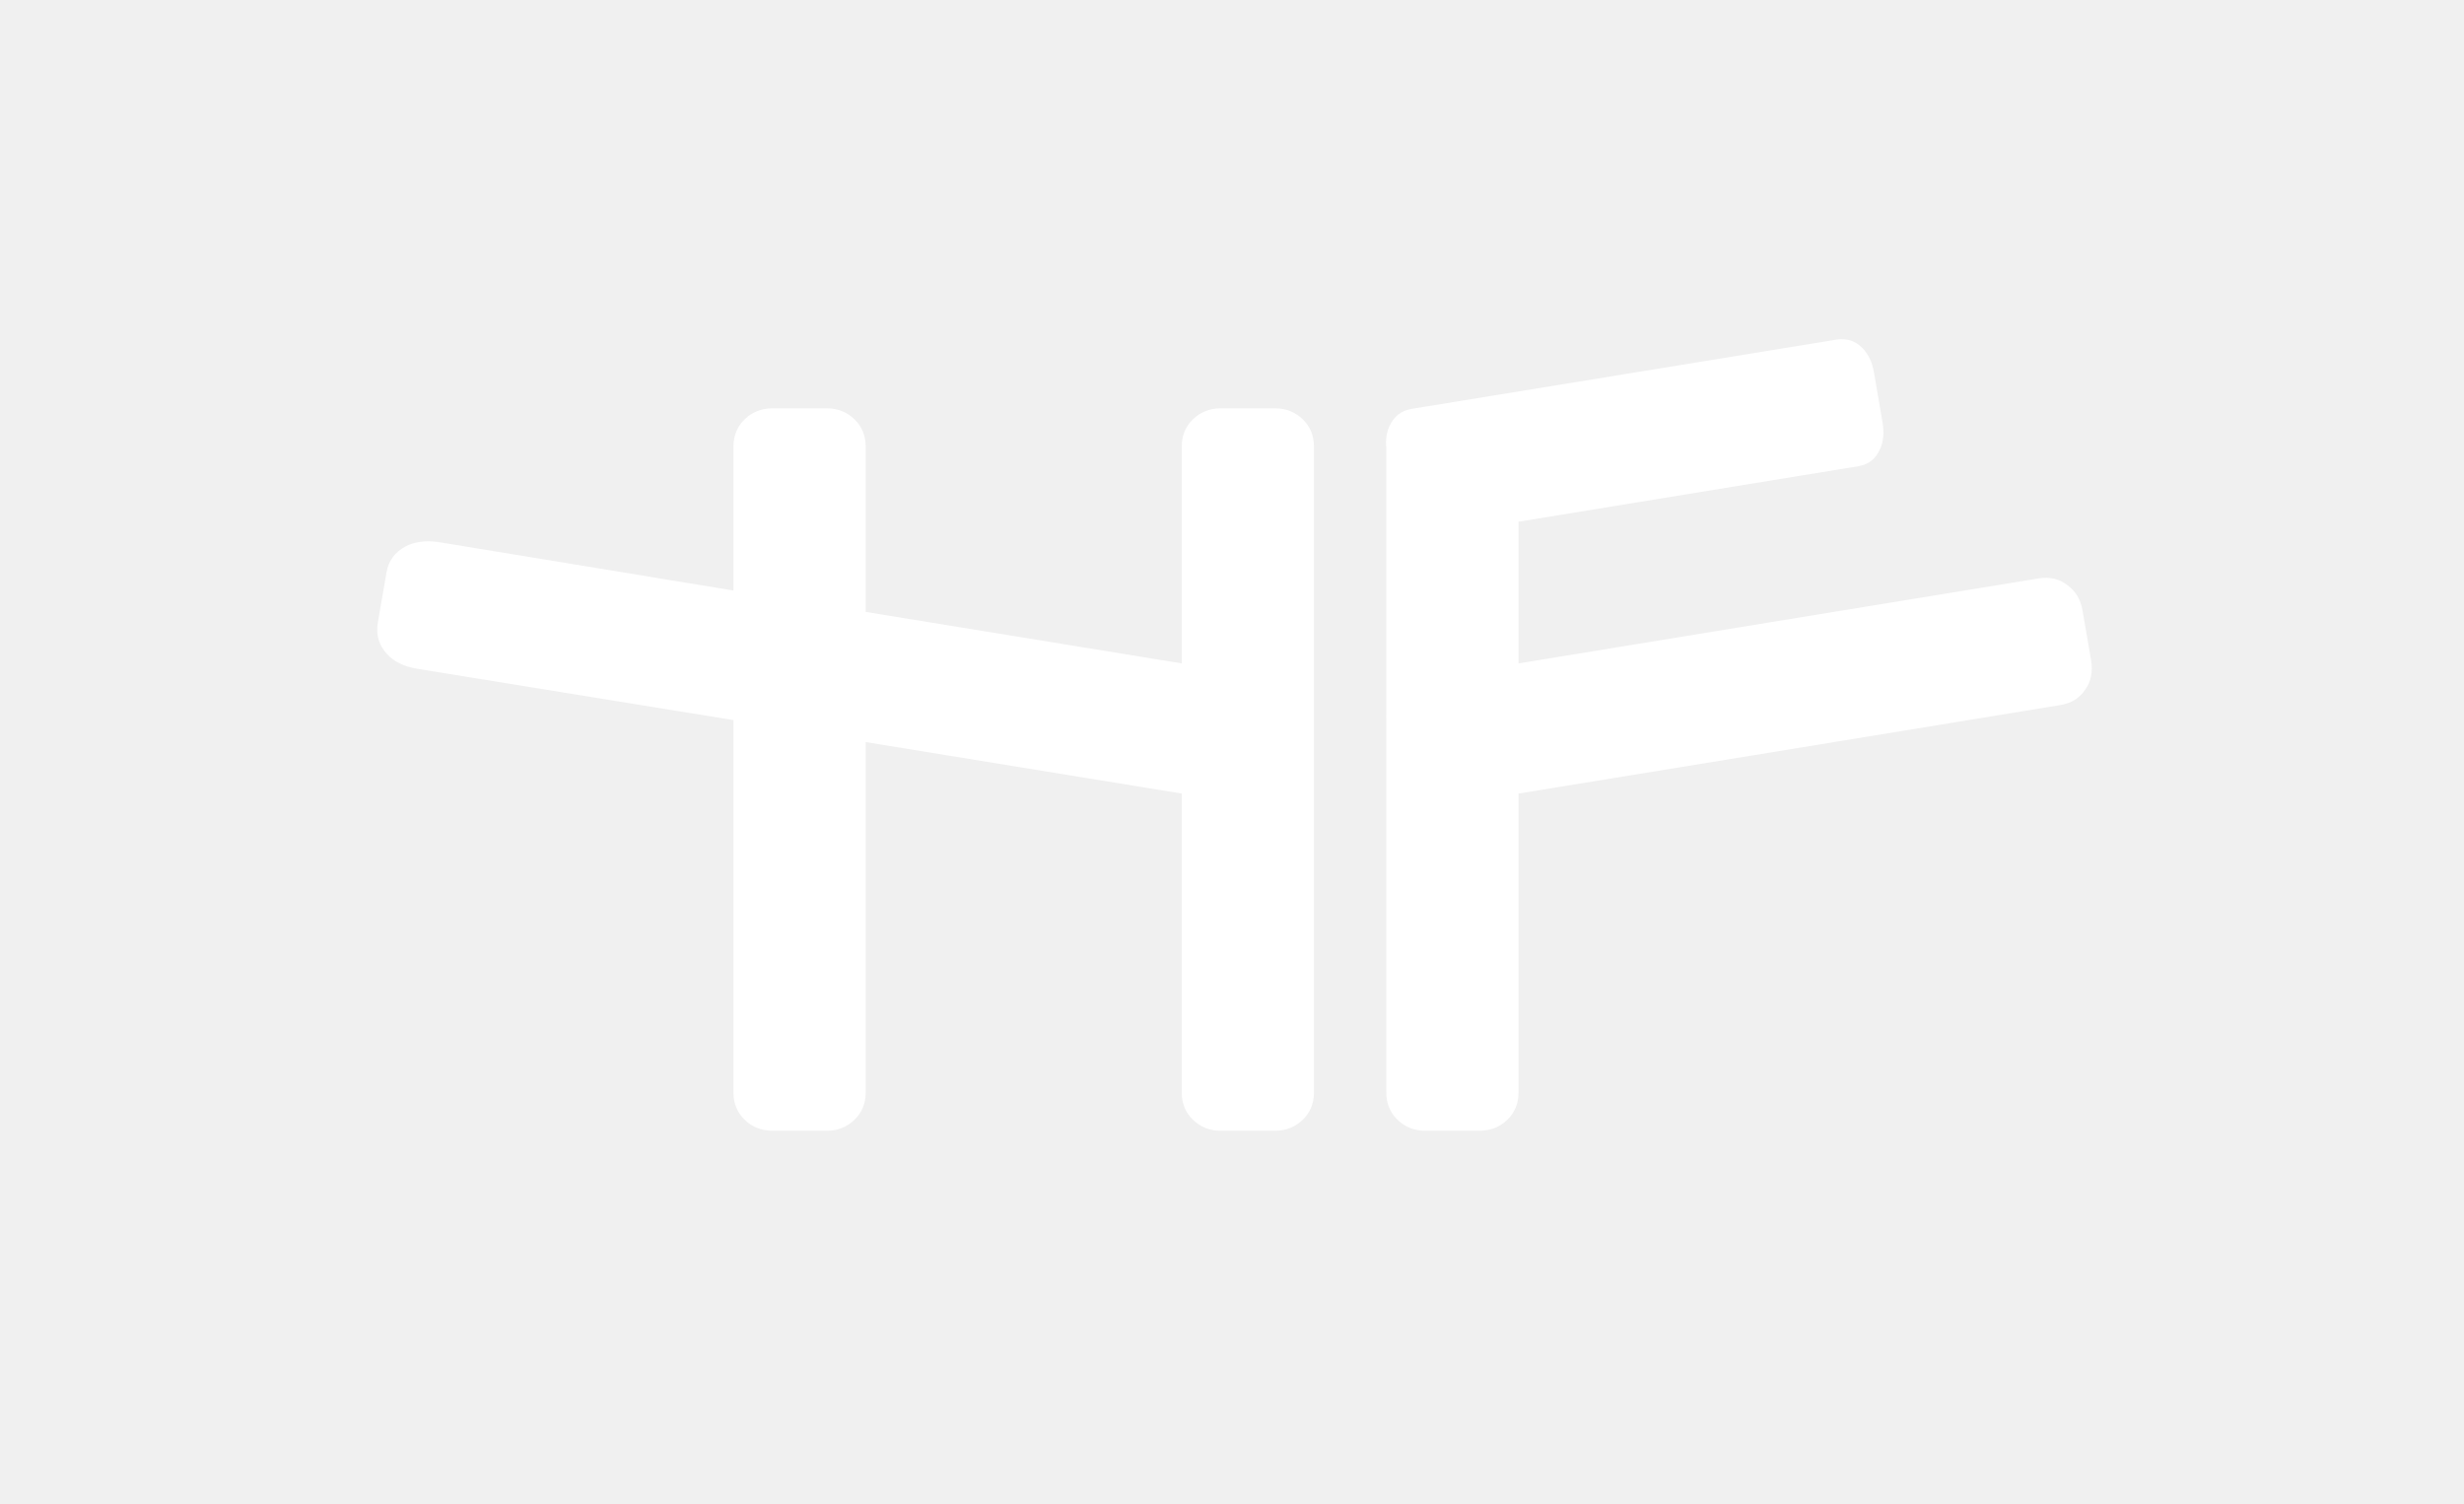
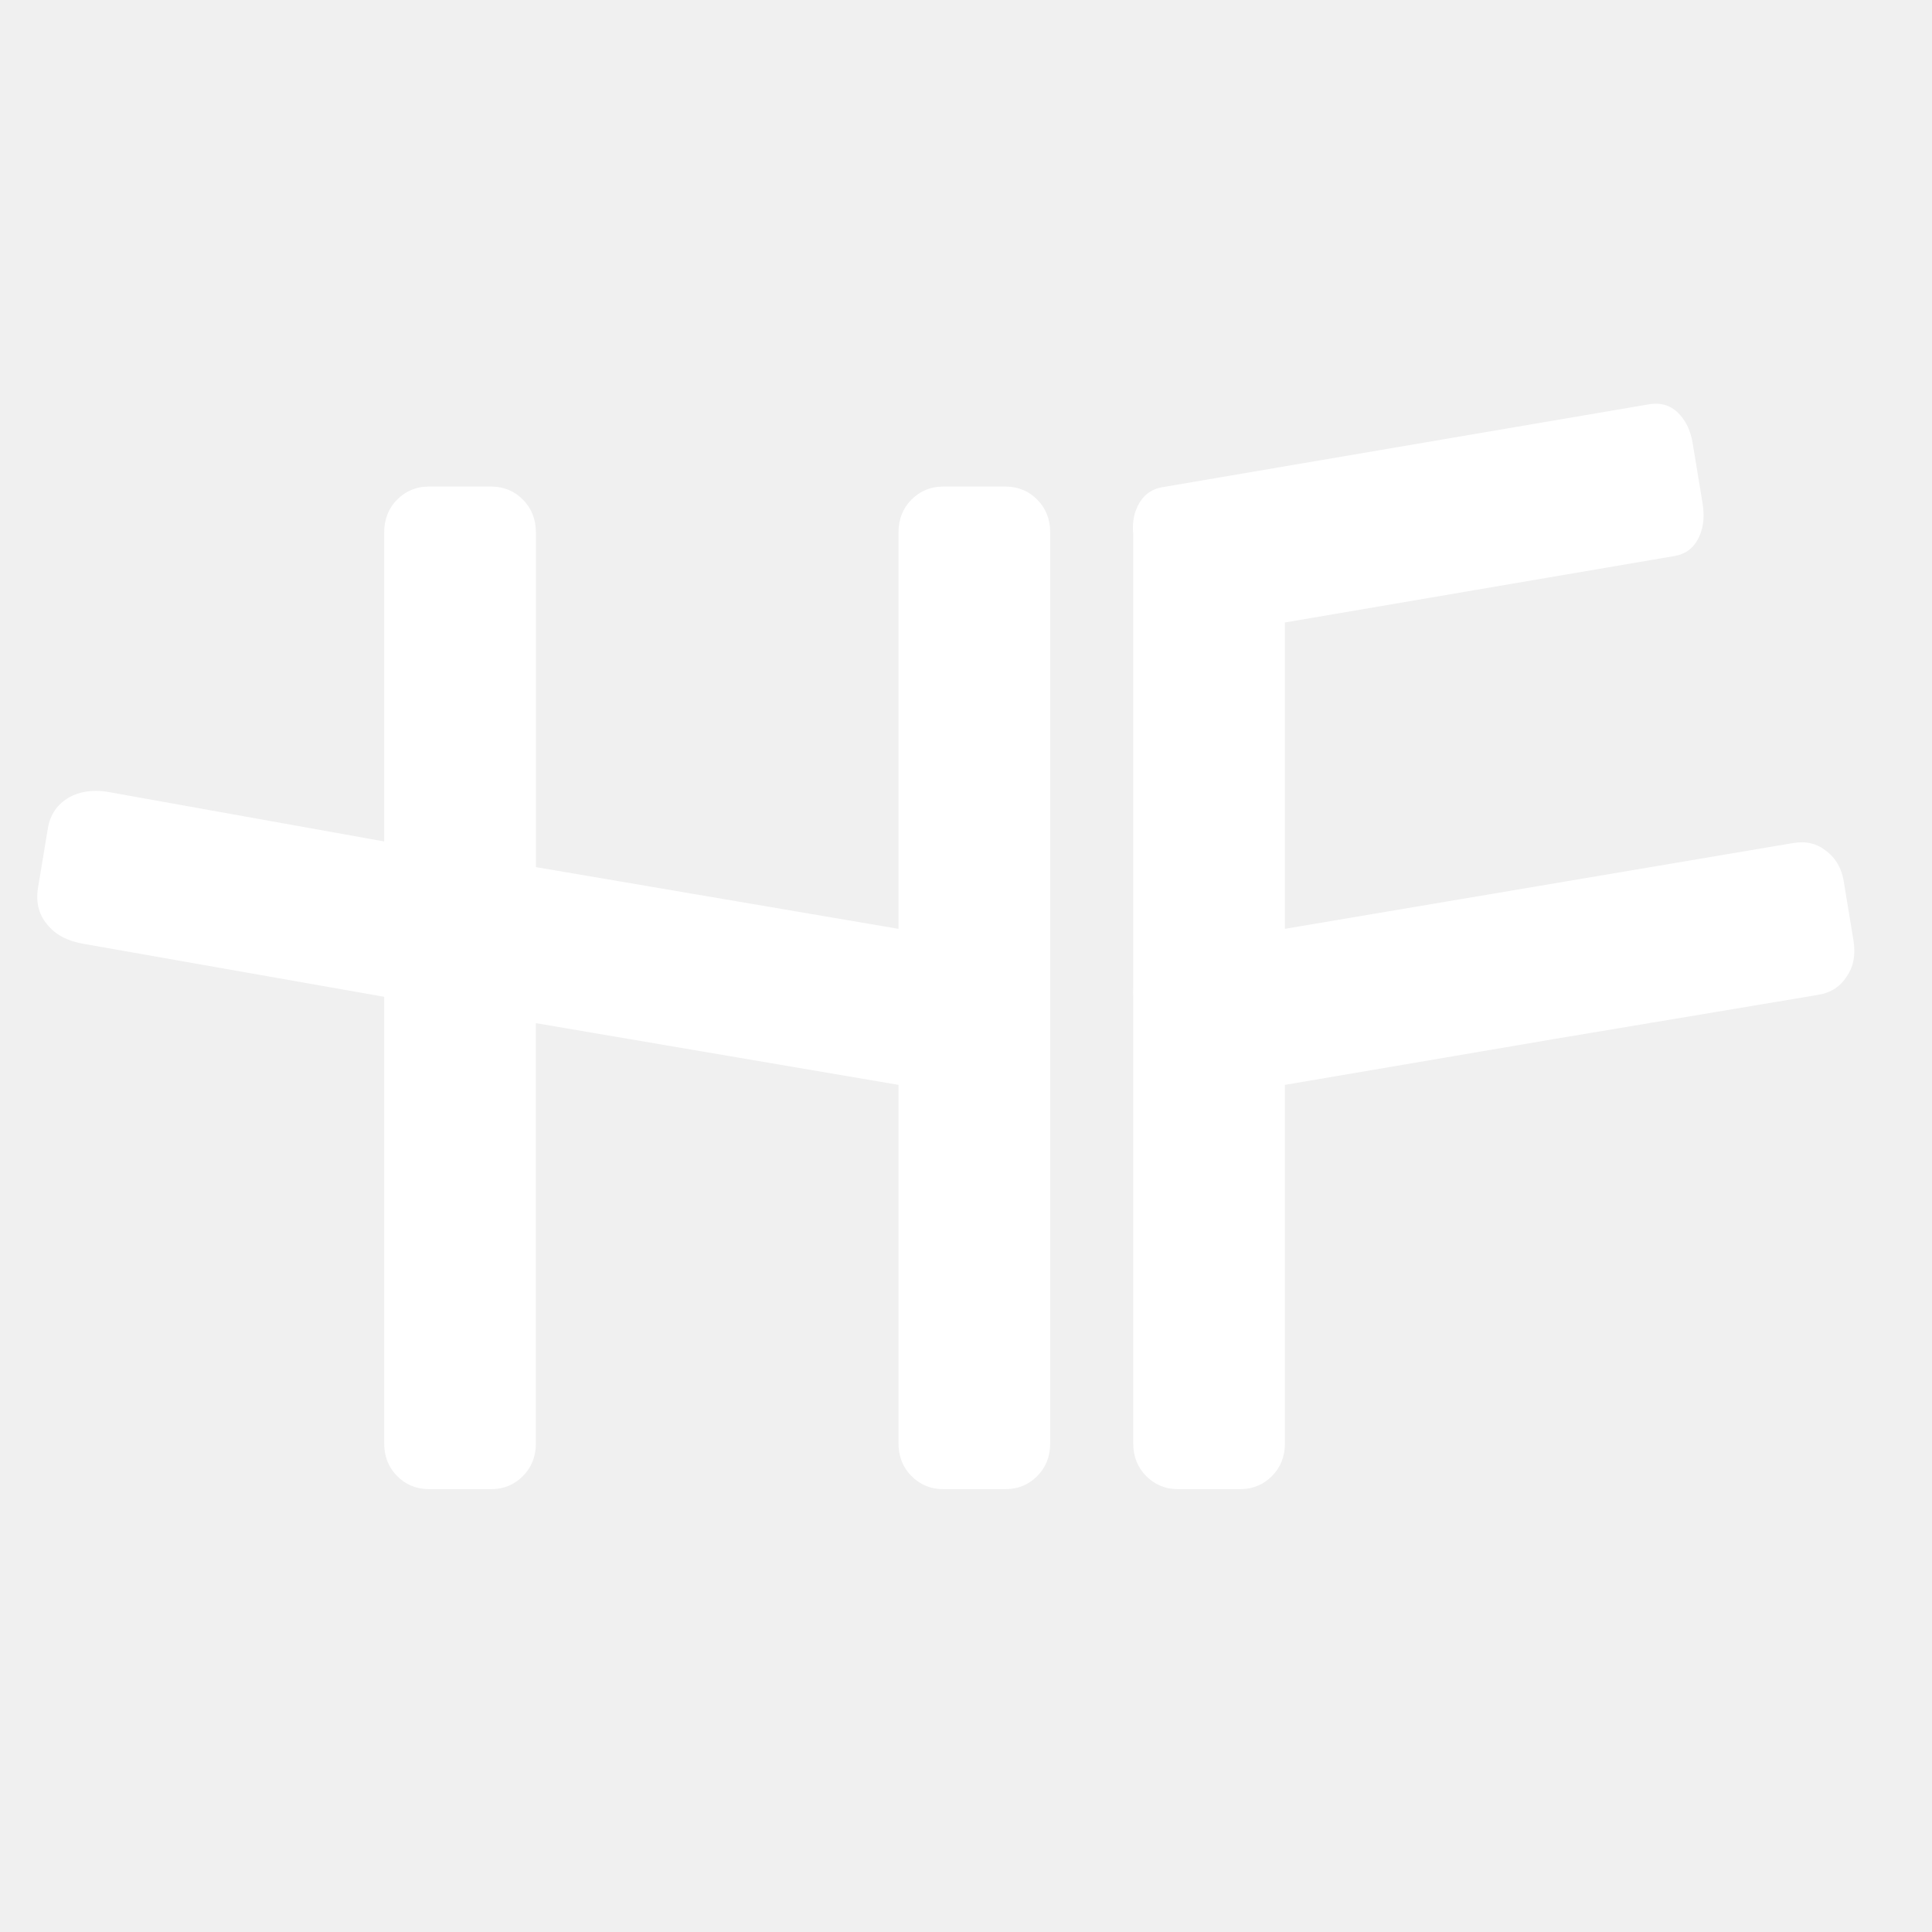
- <svg xmlns="http://www.w3.org/2000/svg" width="100%" height="100%" viewBox="0 0 426 260" version="1.1" xml:space="preserve" style="fill-rule:evenodd;clip-rule:evenodd;stroke-linejoin:round;stroke-miterlimit:2;">
-   <g transform="matrix(1,0,0,1,-5998.7,-11206.4)">
-     <g id="final-small" transform="matrix(0.351984,0,0,0.419101,5998.7,10905.1)">
-       <rect x="0" y="719" width="1208" height="620" style="fill:none;" />
-       <g transform="matrix(2.84104,0,0,2.38606,-17817.7,-28112.8)">
-         <path d="M6475.85,12220.6L6475.85,12272.3C6475.85,12274.2 6476.53,12275.8 6477.79,12277C6479.02,12278.2 6480.61,12278.9 6482.58,12278.9L6491.98,12278.9C6493.95,12278.9 6495.54,12278.2 6496.77,12277C6498.03,12275.8 6498.71,12274.2 6498.71,12272.3L6498.71,12207.8C6498.72,12207.5 6498.72,12207.3 6498.71,12207L6498.71,12160.6C6498.71,12158.7 6498.03,12157.1 6496.77,12155.9C6495.54,12154.7 6493.95,12154 6491.98,12154C6491.98,12154 6482.58,12154 6482.58,12154C6480.61,12154 6479.02,12154.7 6477.79,12155.9C6476.53,12157.1 6475.85,12158.7 6475.85,12160.6L6475.85,12198.1L6421.21,12189.2L6421.21,12160.6C6421.21,12158.7 6420.53,12157.1 6419.27,12155.9C6418.04,12154.7 6416.45,12154 6414.48,12154C6414.48,12154 6405.08,12154 6405.08,12154C6403.11,12154 6401.52,12154.7 6400.29,12155.9C6399.03,12157.1 6398.35,12158.7 6398.35,12160.6L6398.35,12185.5L6347.2,12177.1C6344.99,12176.8 6343.13,12177.1 6341.61,12177.9C6339.78,12178.9 6338.7,12180.4 6338.36,12182.4C6338.36,12182.4 6336.87,12191 6336.87,12191C6336.5,12193.2 6337.06,12195 6338.48,12196.5C6339.66,12197.8 6341.32,12198.6 6343.49,12199L6398.35,12207.9L6398.35,12272.3C6398.35,12274.2 6399.03,12275.8 6400.29,12277C6401.52,12278.2 6403.11,12278.9 6405.08,12278.9L6414.48,12278.9C6416.45,12278.9 6418.04,12278.2 6419.27,12277C6420.53,12275.8 6421.21,12274.2 6421.21,12272.3L6421.21,12211.7L6475.85,12220.6ZM6511.22,12160.9L6511.22,12206.7C6511.19,12207 6511.19,12207.4 6511.22,12207.8L6511.22,12272.3C6511.22,12274.2 6511.9,12275.8 6513.16,12277C6514.39,12278.2 6515.98,12278.9 6517.95,12278.9L6527.35,12278.9C6529.32,12278.9 6530.91,12278.2 6532.14,12277C6533.4,12275.8 6534.08,12274.2 6534.08,12272.3L6534.08,12220.6L6574.58,12214L6574.21,12211.7L6574.58,12214L6627.75,12205.3C6629.66,12205 6631.09,12204.1 6632.07,12202.6C6633.02,12201.3 6633.41,12199.6 6633.06,12197.5C6633.06,12197.5 6631.58,12188.9 6631.58,12188.9C6631.25,12187 6630.36,12185.6 6629.01,12184.6C6627.63,12183.5 6625.98,12183.1 6624.04,12183.4L6534.08,12198.1L6534.08,12173.6L6592.88,12164C6594.55,12163.7 6595.82,12162.8 6596.6,12161C6597.14,12159.8 6597.33,12158.3 6597.01,12156.4C6597.01,12156.4 6595.53,12147.8 6595.53,12147.8C6595.23,12146 6594.56,12144.7 6593.65,12143.7C6592.37,12142.3 6590.86,12141.9 6589.17,12142.1C6589.17,12142.1 6515.56,12154.1 6515.56,12154.1C6513.8,12154.4 6512.52,12155.4 6511.76,12157.1C6511.28,12158.1 6511.07,12159.4 6511.22,12160.9Z" style="fill:white;fill-rule:nonzero;" />
-       </g>
+ <svg xmlns="http://www.w3.org/2000/svg" width="1024" height="1024" viewBox="0 0 1024 1024" version="1.1" xml:space="preserve" style="clip-rule:evenodd;fill-rule:evenodd;stroke-linejoin:round;stroke-miterlimit:2" id="svg2">
+   <defs id="defs2">
+         
+     </defs>
+   <g id="final-small" transform="matrix(1.113048,0,0,1.331543,-166.9397,-806.1977)">
+     <g id="g9" transform="matrix(1.11232,0,0,1.156799,-67.80773,-173.0514)">
+       <path d="m 6475.85,12220.6 v 51.7 c 0,1.9 0.68,3.5 1.94,4.7 1.23,1.2 2.82,1.9 4.79,1.9 h 9.4 c 1.97,0 3.56,-0.7 4.79,-1.9 1.26,-1.2 1.94,-2.8 1.94,-4.7 v -64.5 c 0.01,-0.3 0.01,-0.5 0,-0.8 v -66.081 c 0,-1.9 -0.68,-3.5 -1.94,-4.7 -1.23,-1.2 -2.82,-1.9 -4.79,-1.9 h -9.4 c -1.97,0 -3.56,0.7 -4.79,1.9 -1.26,1.2 -1.94,2.8 -1.94,4.7 v 57.181 l -54.64,-8.9 v -48.281 c 0,-1.9 -0.68,-3.5 -1.94,-4.7 -1.23,-1.2 -2.82,-1.9 -4.79,-1.9 h -9.4 c -1.97,0 -3.56,0.7 -4.79,1.9 -1.26,1.2 -1.94,2.8 -1.94,4.7 v 44.581 l -41.839,-7.181 c -2.21,-0.3 -4.07,0 -5.59,0.8 -1.83,1 -2.91,2.5 -3.25,4.5 l -1.49,8.6 c -0.37,2.2 0.19,4 1.61,5.5 1.18,1.3 2.84,2.1 5.01,2.5 l 45.548,7.681 v 64.4 c 0,1.9 0.68,3.5 1.94,4.7 1.23,1.2 2.82,1.9 4.79,1.9 h 9.4 c 1.97,0 3.56,-0.7 4.79,-1.9 1.26,-1.2 1.94,-2.8 1.94,-4.7 v -60.6 z m 35.37,-79.381 v 65.481 c -0.03,0.3 -0.03,0.7 0,1.1 v 64.5 c 0,1.9 0.68,3.5 1.94,4.7 1.23,1.2 2.82,1.9 4.79,1.9 h 9.4 c 1.97,0 3.56,-0.7 4.79,-1.9 1.26,-1.2 1.94,-2.8 1.94,-4.7 v -51.7 l 40.5,-6.6 -0.37,-2.3 0.37,2.3 39.869,-6.383 c 1.91,-0.3 3.34,-1.2 4.32,-2.7 0.95,-1.3 1.34,-3 0.99,-5.1 l -1.48,-8.6 c -0.33,-1.9 -1.22,-3.3 -2.57,-4.3 -1.38,-1.1 -3.03,-1.5 -4.97,-1.2 l -76.659,12.383 v -44.181 l 58.8,-9.6 c 1.67,-0.3 2.94,-1.2 3.72,-3 0.54,-1.2 0.73,-2.7 0.41,-4.6 l -1.48,-8.6 c -0.3,-1.8 -0.97,-3.1 -1.88,-4.1 -1.28,-1.4 -2.79,-1.8 -4.48,-1.6 l -73.61,12 c -1.76,0.3 -3.04,1.3 -3.8,3 -0.48,1 -0.69,2.3 -0.54,3.8 z" style="clip-rule:evenodd;fill-rule:nonzero;stroke-linejoin:round;stroke-miterlimit:2;fill:#ffffff" id="path1" transform="matrix(2.84104,0,0,2.38606,-17817.7,-28112.8)" />
    </g>
  </g>
</svg>
